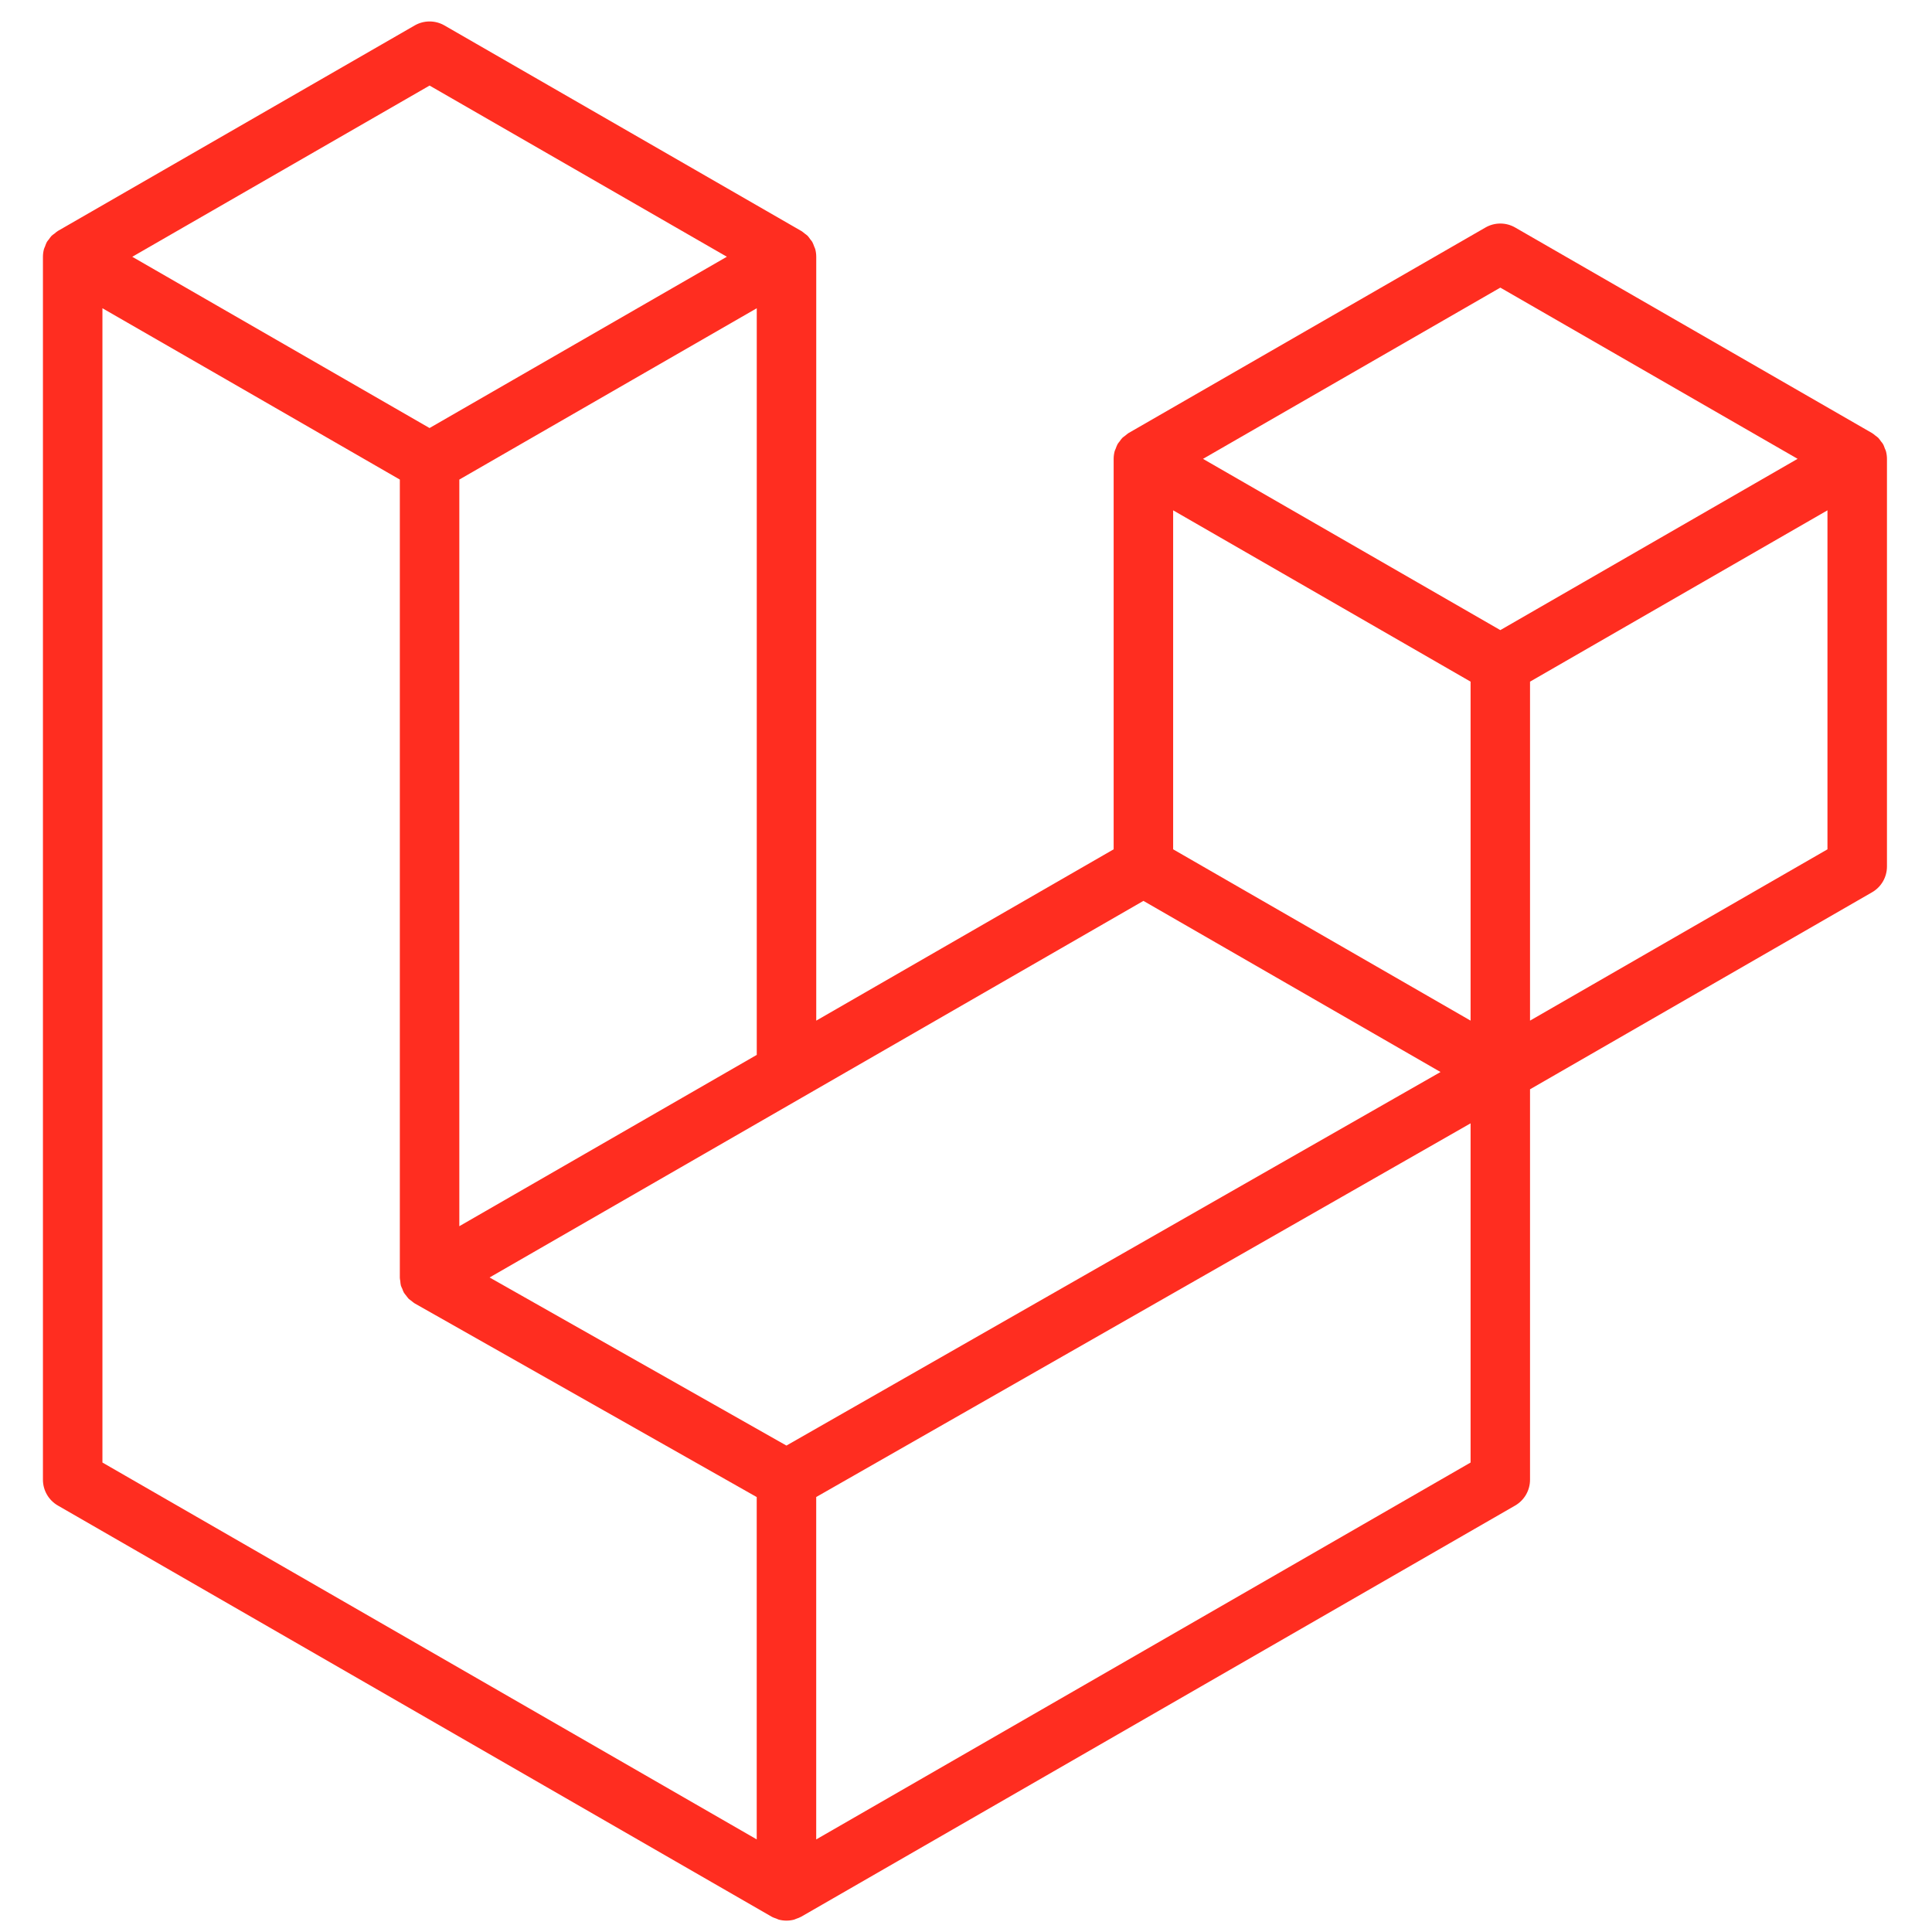
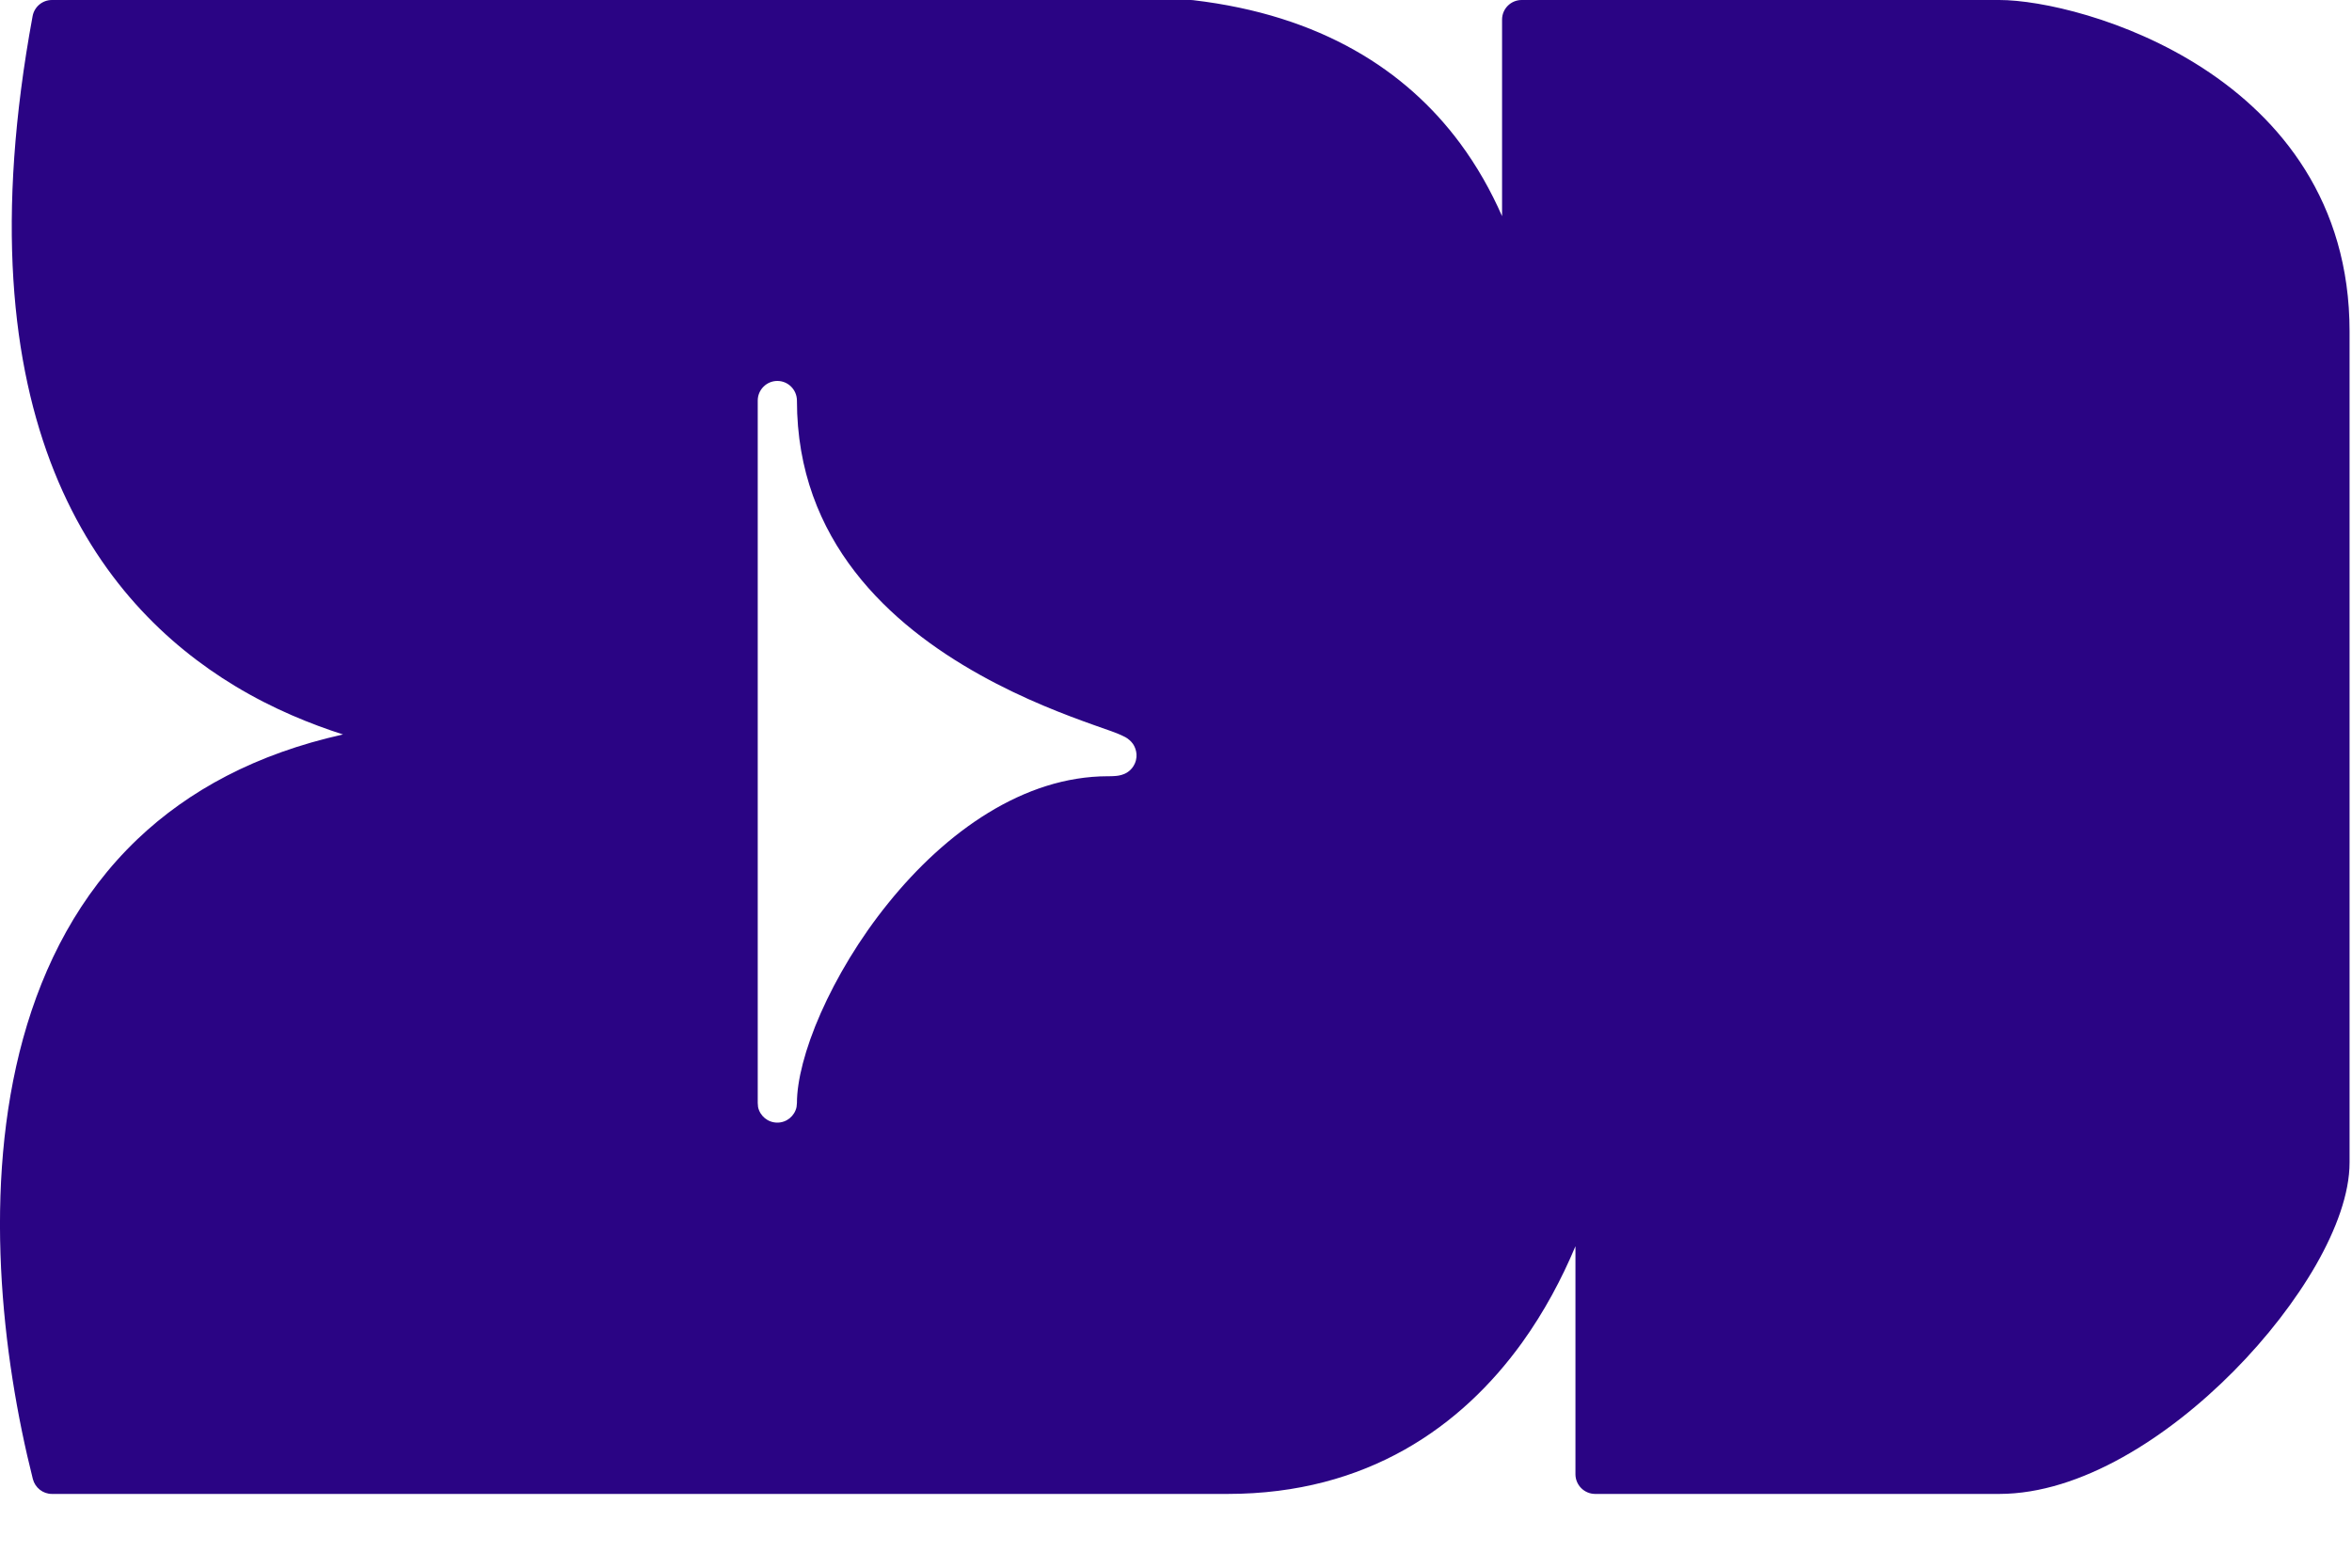
- <svg xmlns="http://www.w3.org/2000/svg" width="166" height="166" viewBox="0 0 166 166" fill="none">
-   <path fill-rule="evenodd" clip-rule="evenodd" d="M162.041 38.759C162.099 38.977 162.129 39.201 162.13 39.426V74.452C162.13 74.902 162.011 75.344 161.786 75.733C161.561 76.122 161.237 76.444 160.847 76.668L131.462 93.594V127.141C131.462 128.054 130.977 128.897 130.186 129.357L68.847 164.683C68.707 164.763 68.554 164.814 68.401 164.868C68.343 164.887 68.289 164.922 68.228 164.938C67.8 165.051 67.349 165.051 66.92 164.938C66.85 164.919 66.786 164.881 66.719 164.855C66.579 164.804 66.432 164.76 66.298 164.683L4.972 129.357C4.583 129.133 4.259 128.81 4.034 128.421C3.808 128.032 3.69 127.591 3.689 127.141L3.689 22.063C3.689 21.834 3.721 21.61 3.779 21.393C3.798 21.32 3.843 21.253 3.868 21.179C3.916 21.045 3.961 20.908 4.031 20.783C4.079 20.7 4.149 20.633 4.206 20.557C4.28 20.454 4.347 20.349 4.433 20.26C4.506 20.186 4.602 20.132 4.685 20.068C4.778 19.992 4.861 19.909 4.966 19.848L35.633 2.185C36.022 1.961 36.462 1.844 36.91 1.844C37.358 1.844 37.798 1.961 38.186 2.185L68.851 19.848H68.857C68.959 19.912 69.045 19.992 69.138 20.065C69.221 20.129 69.313 20.186 69.387 20.257C69.476 20.349 69.54 20.454 69.616 20.557C69.671 20.633 69.744 20.7 69.789 20.783C69.862 20.911 69.904 21.045 69.955 21.179C69.98 21.253 70.025 21.32 70.044 21.396C70.103 21.614 70.133 21.838 70.133 22.063V87.694L95.686 72.974V39.423C95.686 39.2 95.718 38.973 95.775 38.759C95.798 38.683 95.839 38.615 95.865 38.542C95.916 38.408 95.96 38.271 96.031 38.146C96.079 38.063 96.149 37.996 96.203 37.92C96.279 37.818 96.343 37.712 96.433 37.623C96.506 37.549 96.599 37.495 96.681 37.431C96.777 37.355 96.86 37.272 96.962 37.211L127.633 19.548C128.021 19.324 128.461 19.206 128.91 19.206C129.358 19.206 129.798 19.324 130.186 19.548L160.85 37.211C160.959 37.275 161.042 37.355 161.137 37.428C161.217 37.492 161.31 37.549 161.383 37.62C161.473 37.712 161.536 37.818 161.613 37.92C161.67 37.996 161.741 38.063 161.785 38.146C161.859 38.271 161.9 38.408 161.951 38.542C161.98 38.615 162.021 38.683 162.041 38.759ZM157.018 72.974V43.848L146.287 50.028L131.462 58.568V87.694L157.021 72.974H157.018ZM126.354 125.663V96.518L111.771 104.85L70.13 128.626V158.046L126.354 125.663ZM8.801 26.485V125.663L65.018 158.043V128.629L35.649 112L35.64 111.994L35.627 111.988C35.528 111.93 35.445 111.847 35.353 111.777C35.273 111.713 35.18 111.662 35.11 111.592L35.104 111.582C35.021 111.502 34.963 111.403 34.893 111.314C34.829 111.228 34.753 111.154 34.702 111.065L34.699 111.055C34.641 110.96 34.606 110.845 34.565 110.736C34.523 110.64 34.469 110.551 34.443 110.449C34.411 110.328 34.405 110.197 34.392 110.072C34.379 109.976 34.354 109.881 34.354 109.785V109.778V41.205L19.532 32.662L8.801 26.485ZM36.913 7.35L11.364 22.063L36.907 36.777L62.453 22.06L36.907 7.35H36.913ZM50.2 99.174L65.022 90.637V26.485L54.291 32.665L39.466 41.205V105.357L50.2 99.174ZM128.91 24.713L103.363 39.426L128.91 54.14L154.453 39.423L128.91 24.713ZM126.354 58.568L111.529 50.028L100.798 43.848V72.974L115.619 81.511L126.354 87.694V58.568ZM67.571 124.205L105.042 102.803L123.772 92.109L98.245 77.405L68.854 94.334L42.066 109.762L67.571 124.205Z" fill="#FF2D20" />
+ <svg xmlns="http://www.w3.org/2000/svg" width="30" height="20" viewBox="0 0 30 20" fill="none">
+   <path d="M15.219 0.002C16.85 0.194 17.934 0.898 18.623 1.827C18.84 2.12 19.017 2.434 19.159 2.758V0.25C19.159 0.112 19.271 0 19.409 0H25.502C26.02 0 27.12 0.236 28.097 0.869C29.086 1.51 29.969 2.574 29.969 4.227V14.831C29.969 15.226 29.798 15.687 29.541 16.137C29.279 16.593 28.914 17.066 28.491 17.493C27.656 18.336 26.541 19.058 25.502 19.059H20.345C20.207 19.058 20.096 18.946 20.095 18.809V15.899C19.92 16.317 19.695 16.739 19.412 17.132C18.643 18.197 17.44 19.059 15.659 19.059H0.662C0.547 19.059 0.448 18.98 0.419 18.869C0.024 17.302 -0.226 15.137 0.295 13.247C0.557 12.298 1.015 11.41 1.753 10.706C2.405 10.085 3.265 9.617 4.375 9.37C3.974 9.241 3.488 9.049 2.993 8.749C2.134 8.229 1.243 7.388 0.693 6.019C0.144 4.652 -0.059 2.778 0.416 0.205C0.438 0.087 0.541 1.48919e-07 0.662 0H15.19C15.2 4.4536e-06 15.21 0.001 15.219 0.002ZM9.915 4.86C9.777 4.86 9.665 4.973 9.665 5.11V14.072L9.669 14.123C9.693 14.237 9.794 14.322 9.915 14.322C10.035 14.322 10.136 14.237 10.16 14.123L10.165 14.072C10.165 13.79 10.266 13.384 10.469 12.924C10.671 12.468 10.963 11.975 11.329 11.523C12.066 10.609 13.057 9.904 14.132 9.903C14.164 9.903 14.196 9.903 14.223 9.9C14.241 9.899 14.291 9.895 14.34 9.874C14.362 9.865 14.436 9.83 14.475 9.74C14.524 9.628 14.479 9.531 14.45 9.489C14.423 9.451 14.391 9.429 14.379 9.42C14.363 9.409 14.347 9.4 14.335 9.395C14.293 9.373 14.234 9.35 14.177 9.329C14.117 9.307 14.038 9.28 13.953 9.25C13.605 9.126 13.064 8.925 12.497 8.608C11.357 7.972 10.165 6.902 10.165 5.11C10.164 4.972 10.053 4.86 9.915 4.86Z" fill="#2A0484" />
</svg>
